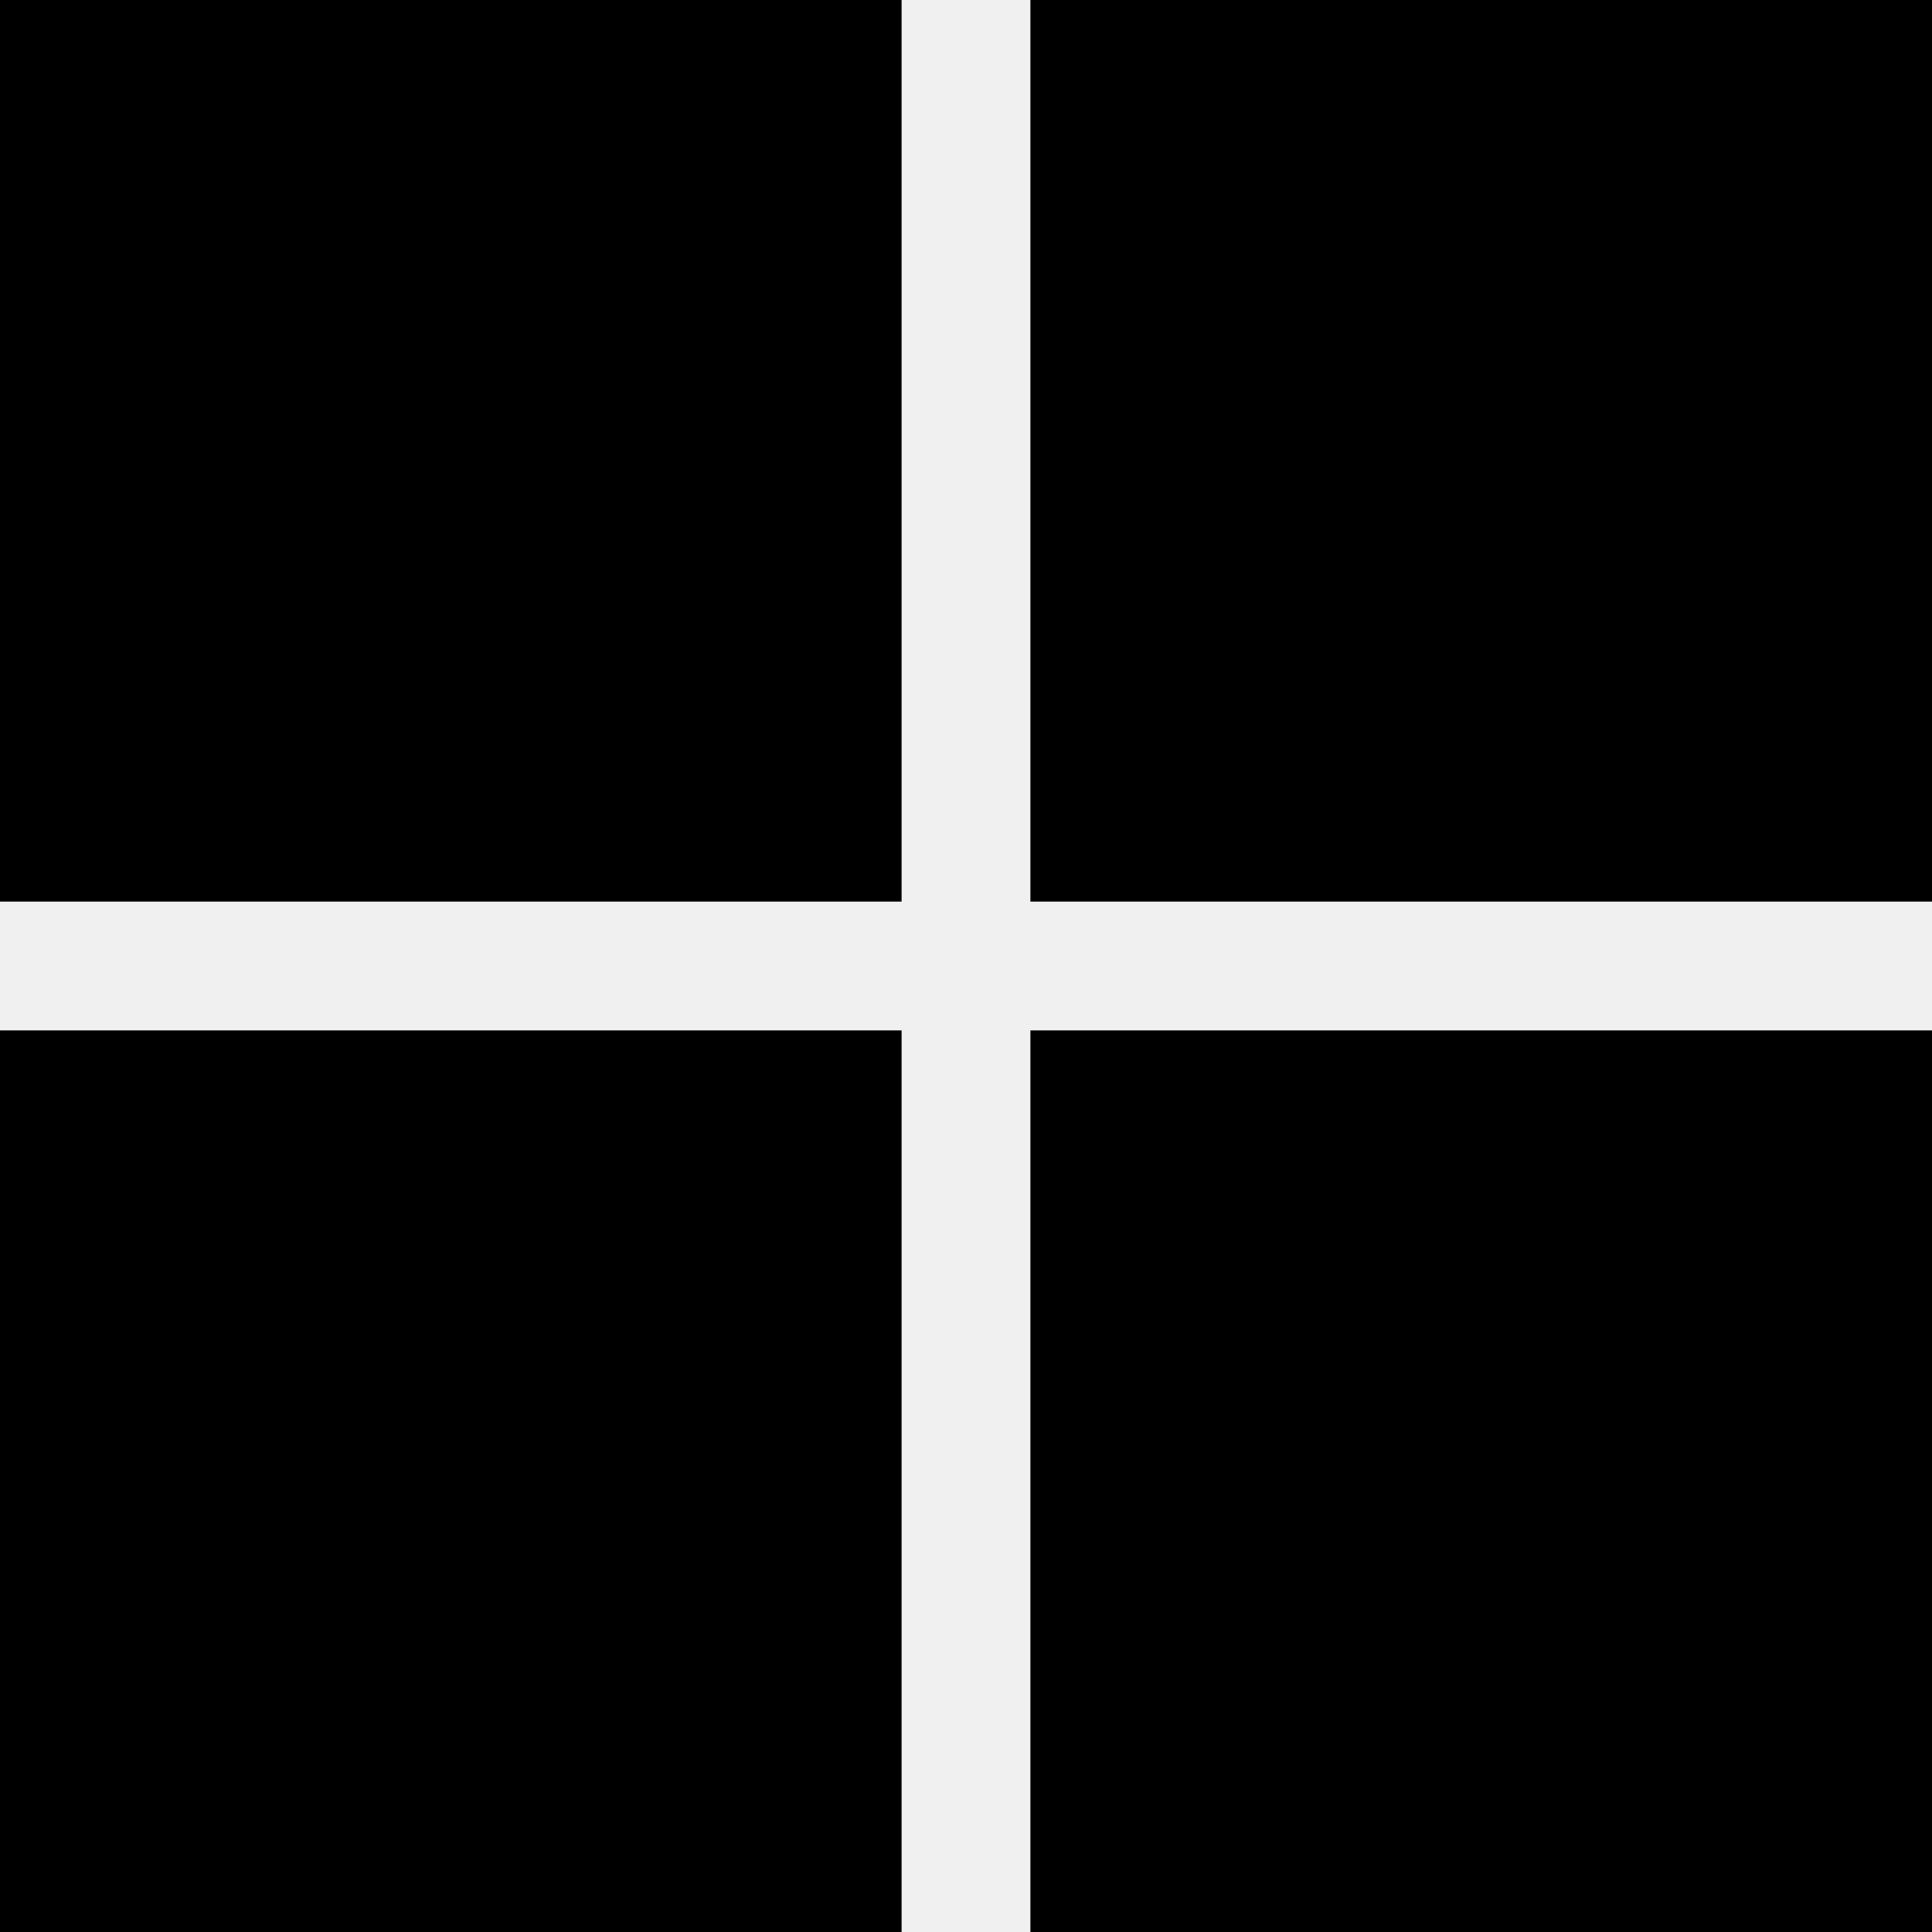
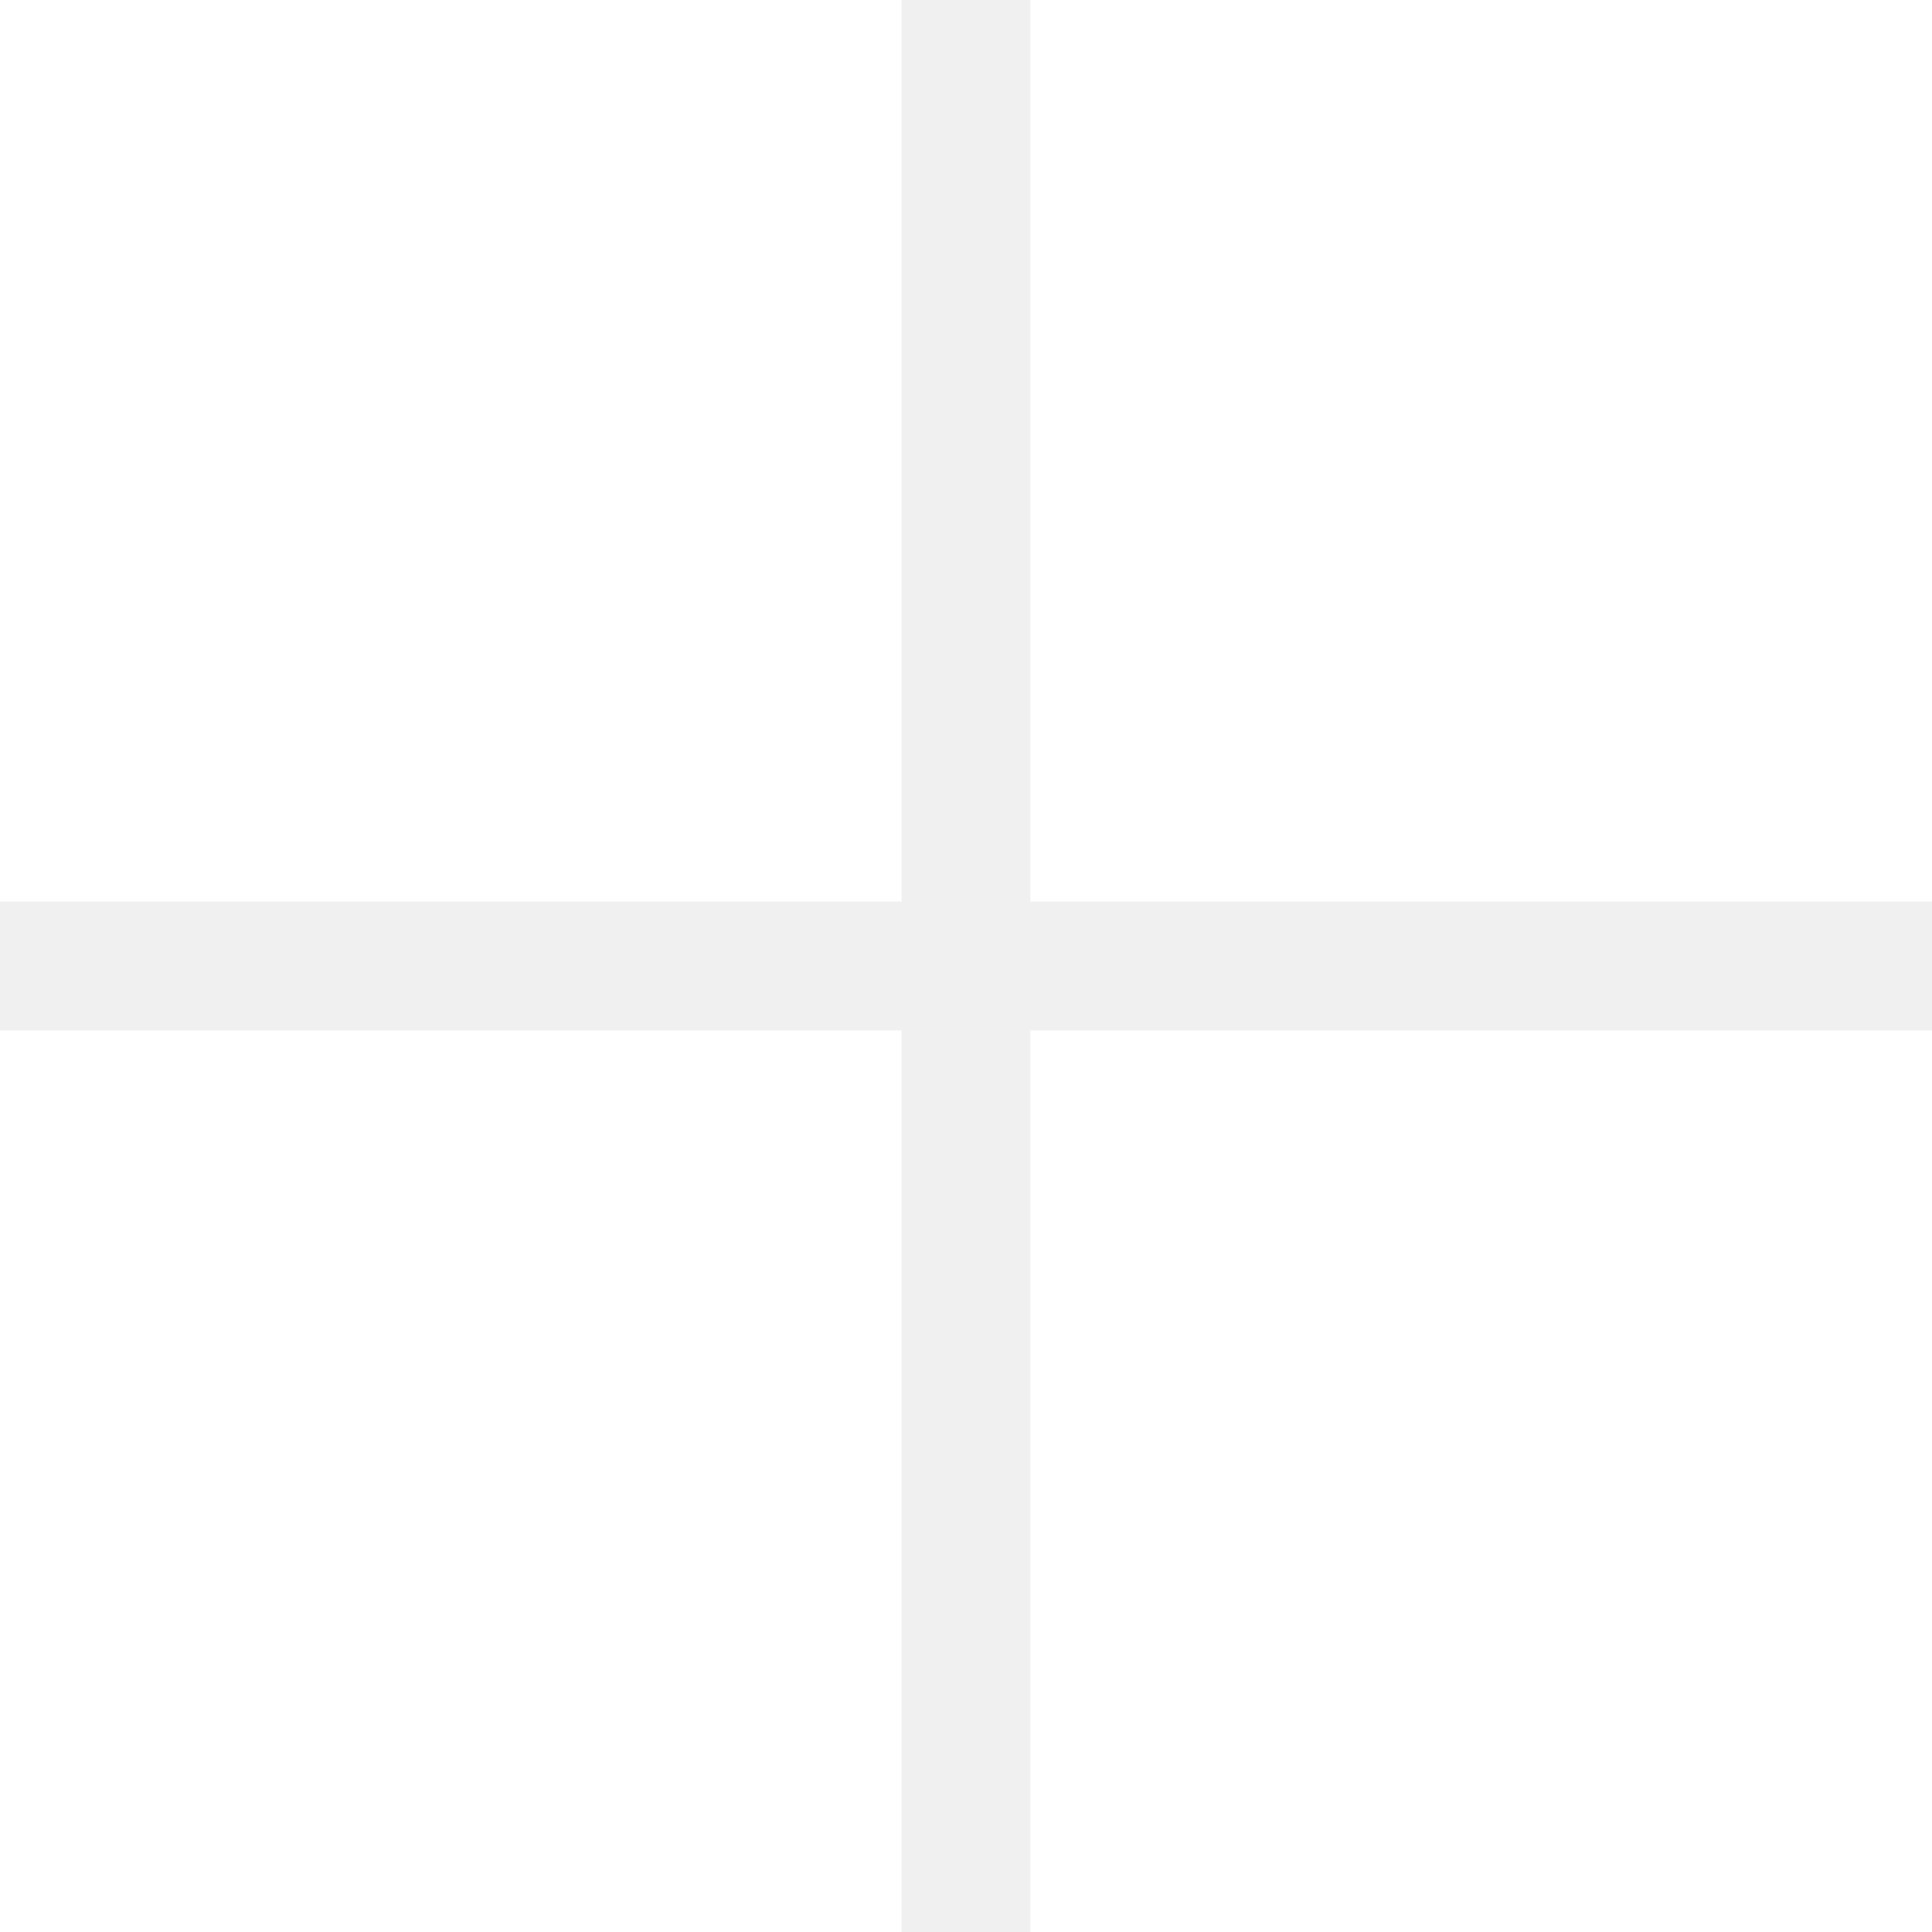
<svg xmlns="http://www.w3.org/2000/svg" id="grid" data-name="Grid icon" width="15" height="15" viewBox="0 0 15 15">
-   <rect id="Rectangle_1" data-name="Rectangle 1" width="7" height="7" fill="#000000" />
-   <rect id="Rectangle_2" data-name="Rectangle 2" width="7" height="7" transform="translate(0 8)" fill="#000000" />
-   <rect id="Rectangle_3" data-name="Rectangle 3" width="7" height="7" transform="translate(8)" fill="#000000" />
-   <rect id="Rectangle_4" data-name="Rectangle 4" width="7" height="7" transform="translate(8 8)" fill="#000000" />
+   <rect id="Rectangle_1" data-name="Rectangle 1" width="7" height="7" fill="#FFFFFF" />
+   <rect id="Rectangle_2" data-name="Rectangle 2" width="7" height="7" transform="translate(0 8)" fill="#FFFFFF" />
+   <rect id="Rectangle_3" data-name="Rectangle 3" width="7" height="7" transform="translate(8)" fill="#FFFFFF" />
+   <rect id="Rectangle_4" data-name="Rectangle 4" width="7" height="7" transform="translate(8 8)" fill="#FFFFFF" />
</svg>
